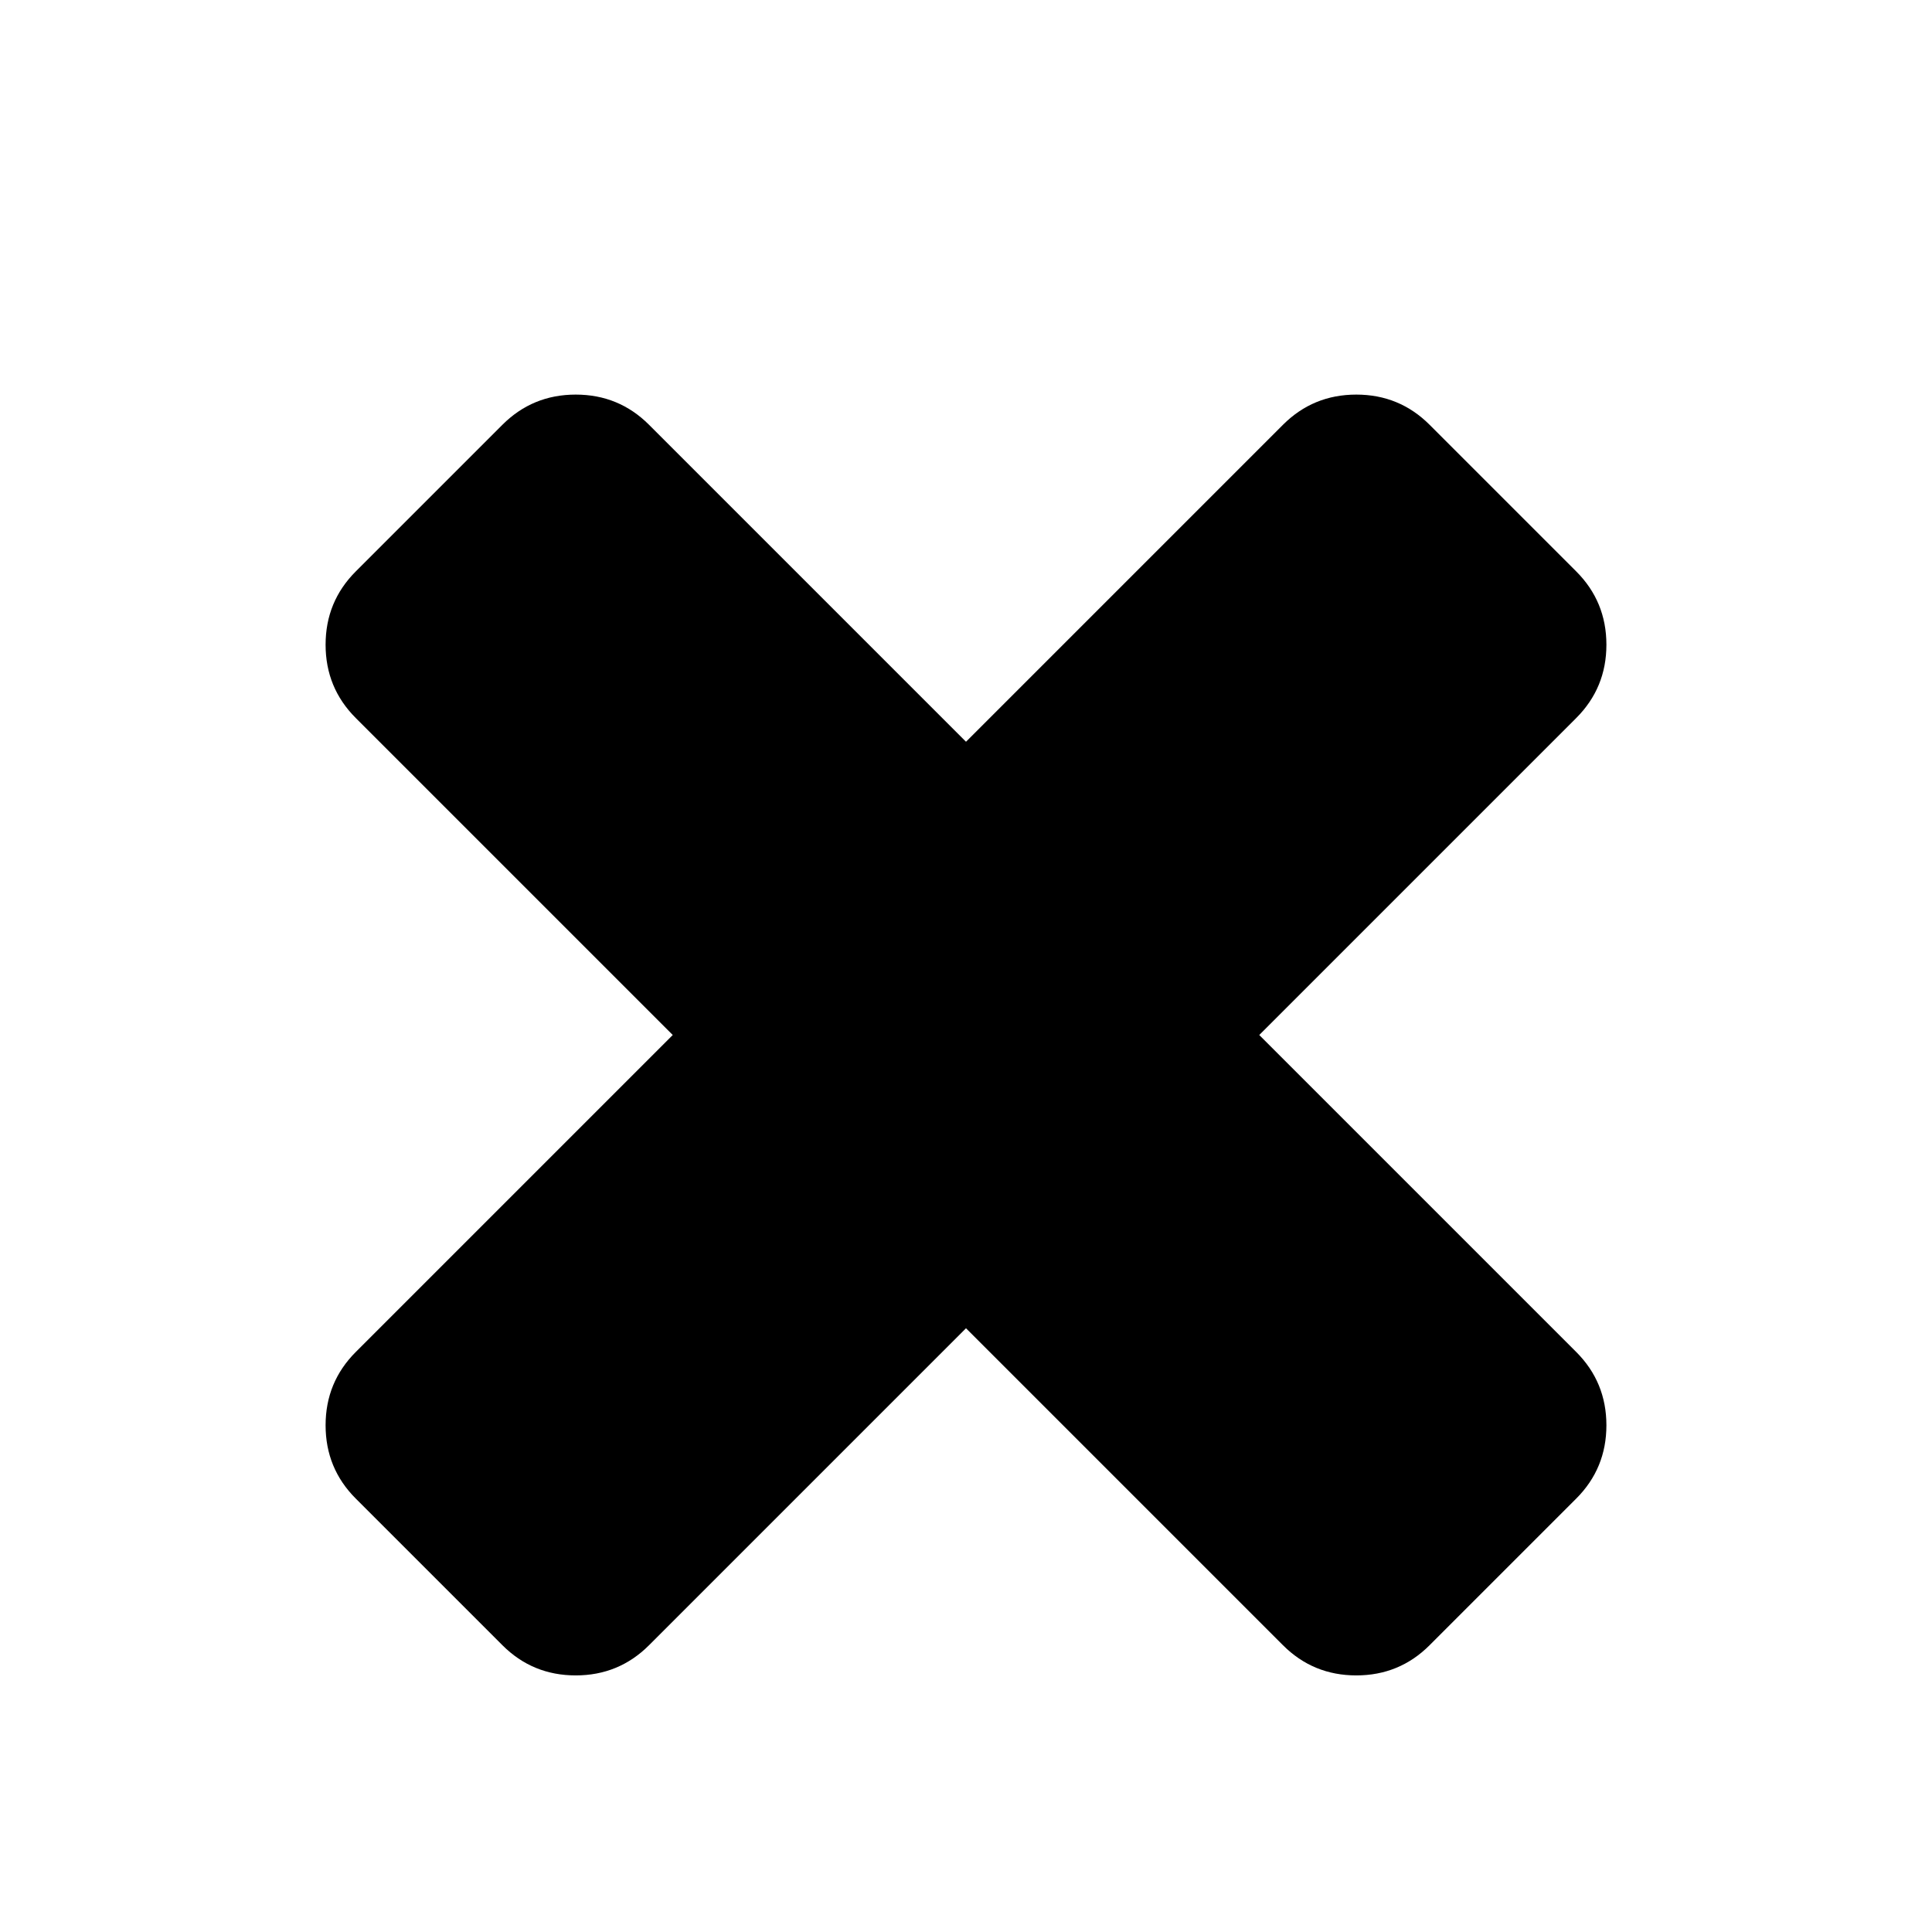
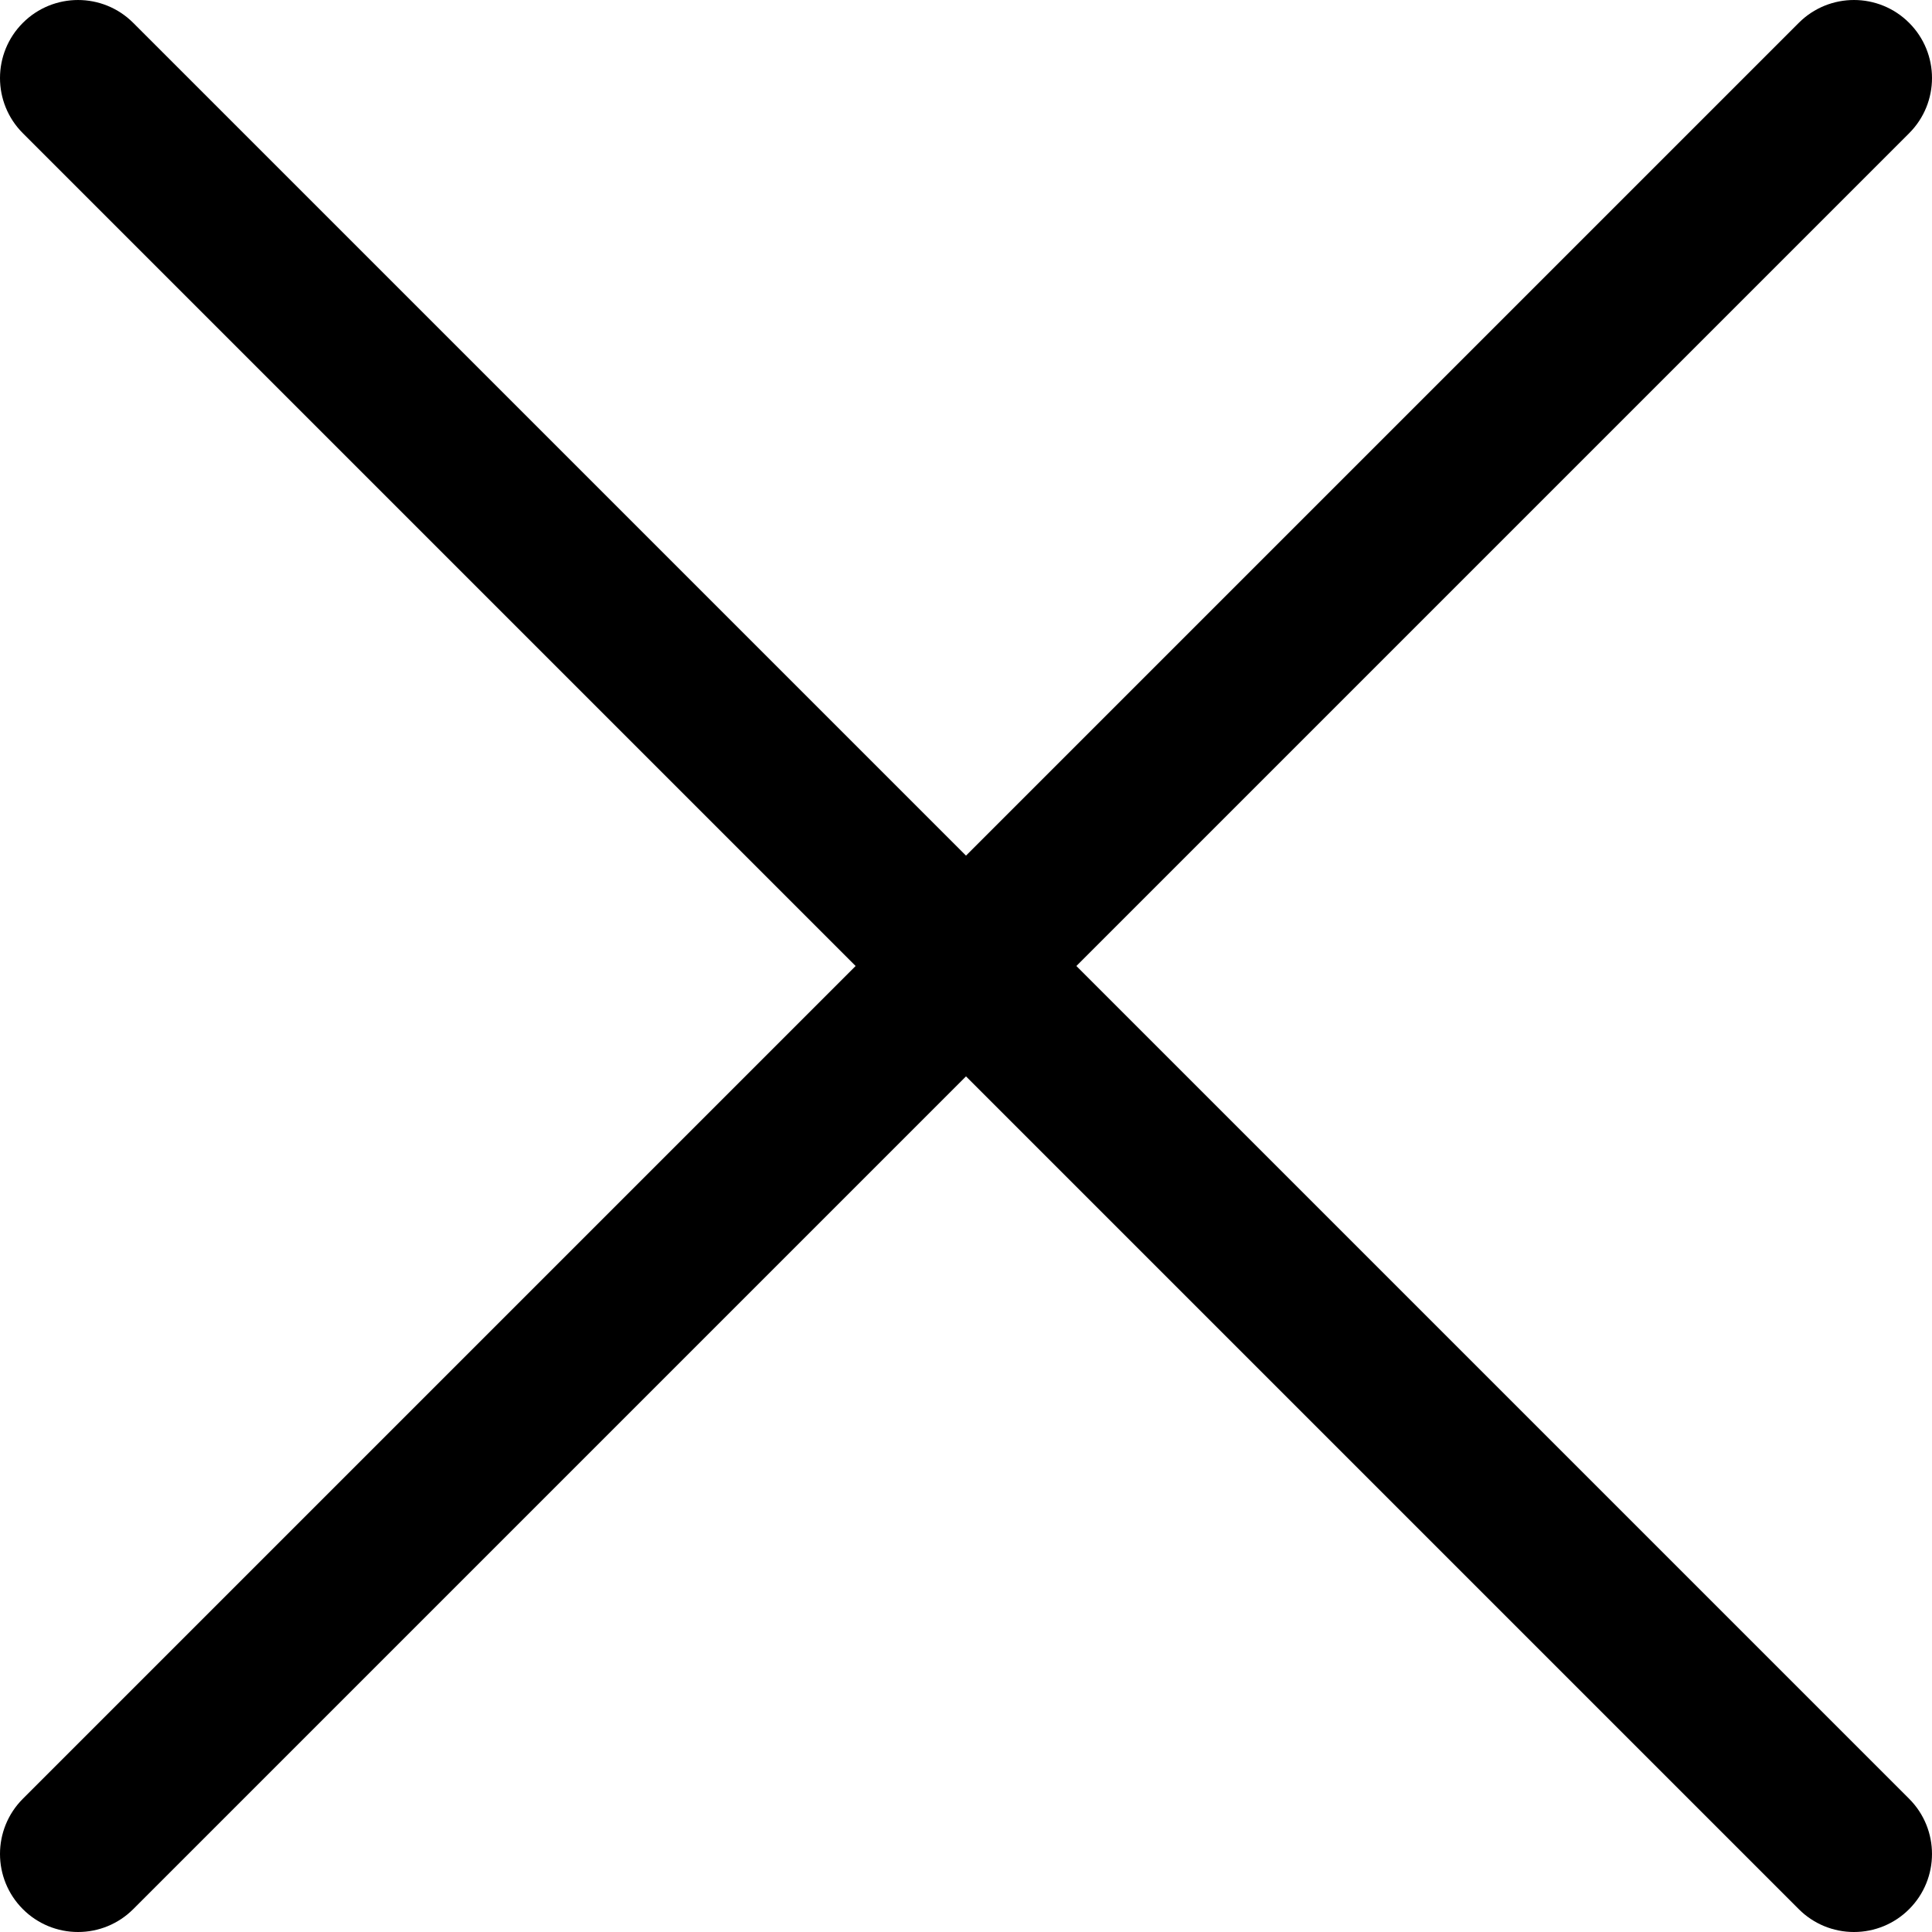
- <svg xmlns="http://www.w3.org/2000/svg" width="30" height="30" viewBox="0 0 1792 1792">
-   <path d="M1490 1322q0 40-28 68l-136 136q-28 28-68 28t-68-28l-294-294-294 294q-28 28-68 28t-68-28l-136-136q-28-28-28-68t28-68l294-294-294-294q-28-28-28-68t28-68l136-136q28-28 68-28t68 28l294 294 294-294q28-28 68-28t68 28l136 136q28 28 28 68t-28 68l-294 294 294 294q28 28 28 68z" />
+ <svg xmlns="http://www.w3.org/2000/svg" viewBox="0 0 512 512">
+   <path d="M505.943 6.058c-8.077-8.077-21.172-8.077-29.249 0L6.058 476.693c-8.077 8.077-8.077 21.172 0 29.249A20.612 20.612 0 0 0 20.683 512a20.614 20.614 0 0 0 14.625-6.059L505.943 35.306c8.076-8.076 8.076-21.171 0-29.248z" />
+   <path d="M505.942 476.694L35.306 6.059c-8.076-8.077-21.172-8.077-29.248 0-8.077 8.076-8.077 21.171 0 29.248l470.636 470.636a20.616 20.616 0 0 0 14.625 6.058 20.615 20.615 0 0 0 14.624-6.057c8.075-8.078 8.075-21.173-.001-29.25z" />
</svg>
